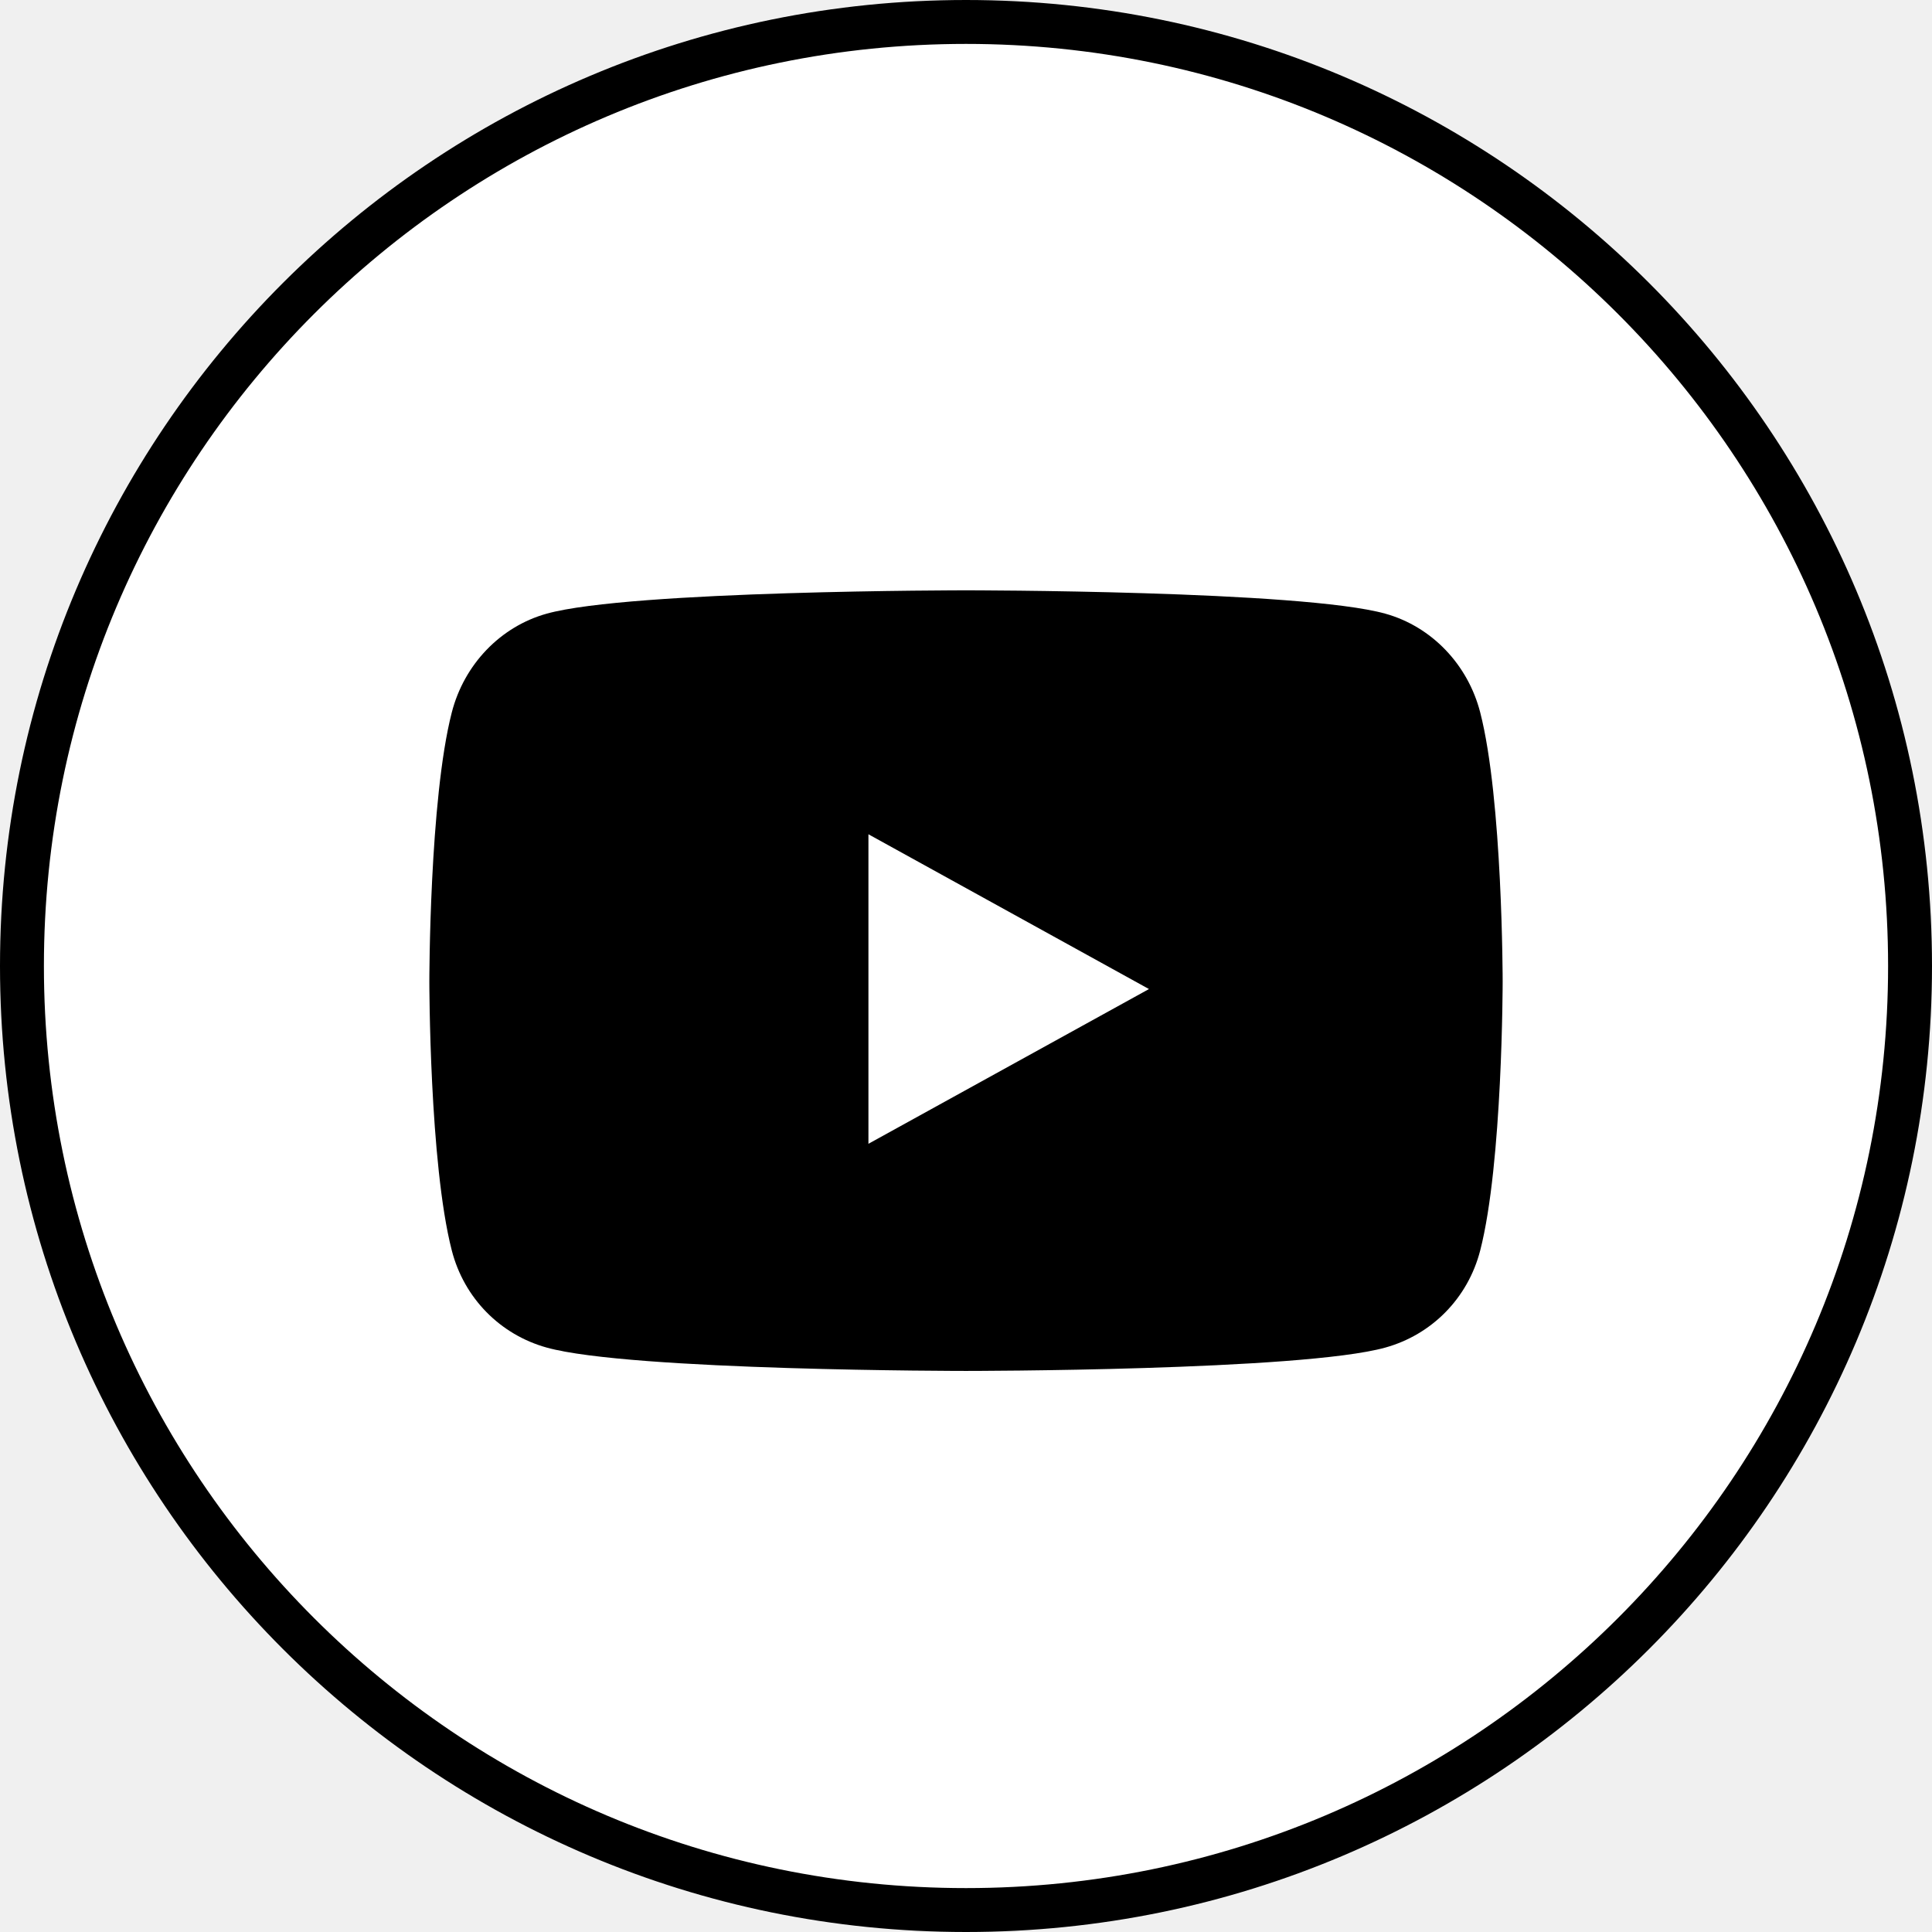
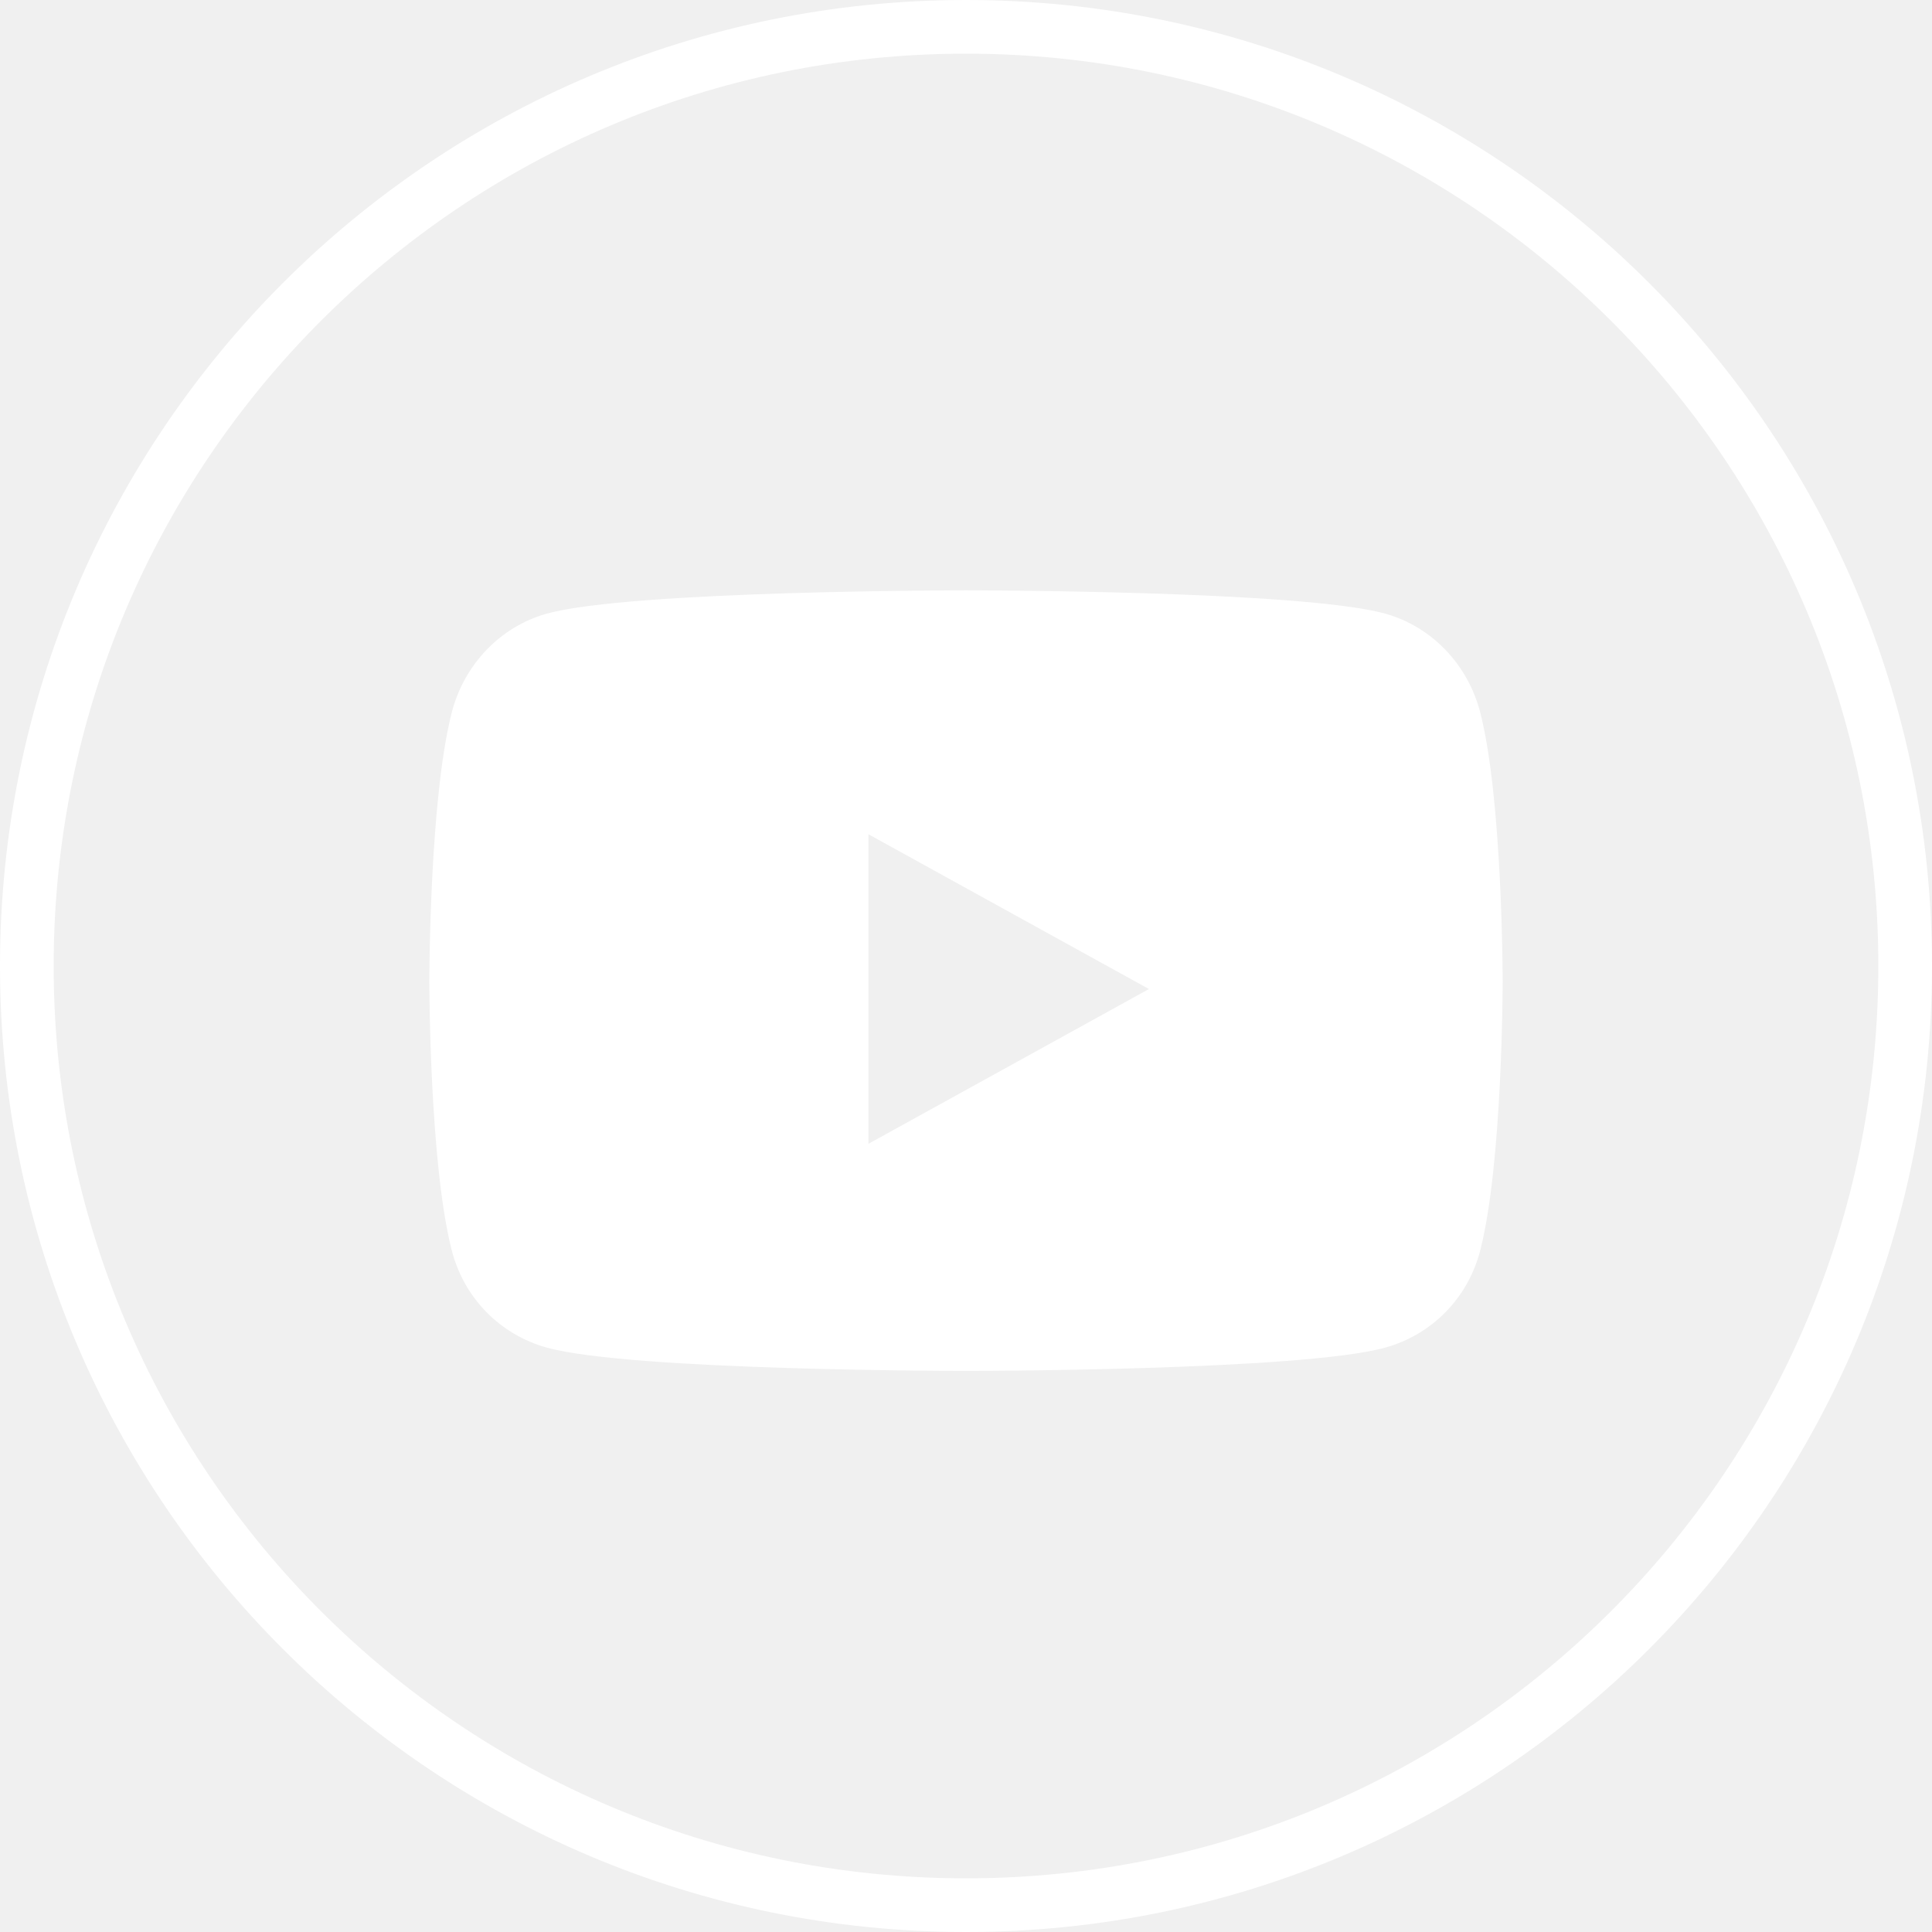
- <svg xmlns="http://www.w3.org/2000/svg" width="44px" height="44px" viewBox="0 0 44 44" version="1.1">
-   <g id="Design-Wider---AAFF" stroke="none" stroke-width="1" fill="none" fill-rule="evenodd">
-     <g id="Desktop-HD---MVP-w---contractar" transform="translate(-280, -2839)">
-       <g id="youtube" transform="translate(280, 2839)">
-         <circle id="Oval" stroke="#000000" stroke-width="1" fill="#FFFFFF" fill-rule="evenodd" cx="22" cy="22" r="21.5" />
-         <path d="M33.711,16.226 C33.43,15.131 32.602,14.269 31.55,13.976 C29.644,13.444 22,13.444 22,13.444 C22,13.444 14.356,13.444 12.45,13.976 C11.398,14.269 10.57,15.131 10.289,16.226 C9.778,18.211 9.778,22.351 9.778,22.351 C9.778,22.351 9.778,26.492 10.289,28.477 C10.57,29.571 11.398,30.398 12.45,30.69 C14.356,31.222 22,31.222 22,31.222 C22,31.222 29.644,31.222 31.55,30.69 C32.602,30.398 33.43,29.571 33.711,28.477 C34.222,26.492 34.222,22.351 34.222,22.351 C34.222,22.351 34.222,18.211 33.711,16.226 Z M19.778,26.049 L19.778,19 L26.167,22.525 L19.778,26.049 Z" id="Shape" fill="#000000" fill-rule="nonzero" />
-       </g>
-     </g>
+ <svg xmlns="http://www.w3.org/2000/svg" width="36px" height="36px" viewBox="0 0 36 36" version="1.1">
+   <g id="youtube-outlined" stroke="none" stroke-width="1" fill="none" fill-rule="evenodd">
+     <circle id="Oval" stroke="#FFFFFF" cx="18" cy="18" r="17.5" />
+     <path d="M27.582,13.276 C27.352,12.38 26.674,11.675 25.814,11.435 C24.254,11 18,11 18,11 C18,11 11.746,11 10.186,11.435 C9.326,11.675 8.648,12.38 8.418,13.276 C8,14.9 8,18.287 8,18.287 C8,18.287 8,21.675 8.418,23.299 C8.648,24.195 9.326,24.871 10.186,25.11 C11.746,25.545 18,25.545 18,25.545 C18,25.545 24.254,25.545 25.814,25.11 C26.674,24.871 27.352,24.195 27.582,23.299 C28,21.675 28,18.287 28,18.287 C28,18.287 28,14.9 27.582,13.276 Z M16.182,21.313 L16.182,15.545 L21.409,18.429 L16.182,21.313 Z" id="Shape" fill="#FFFFFF" fill-rule="nonzero" />
  </g>
</svg>
